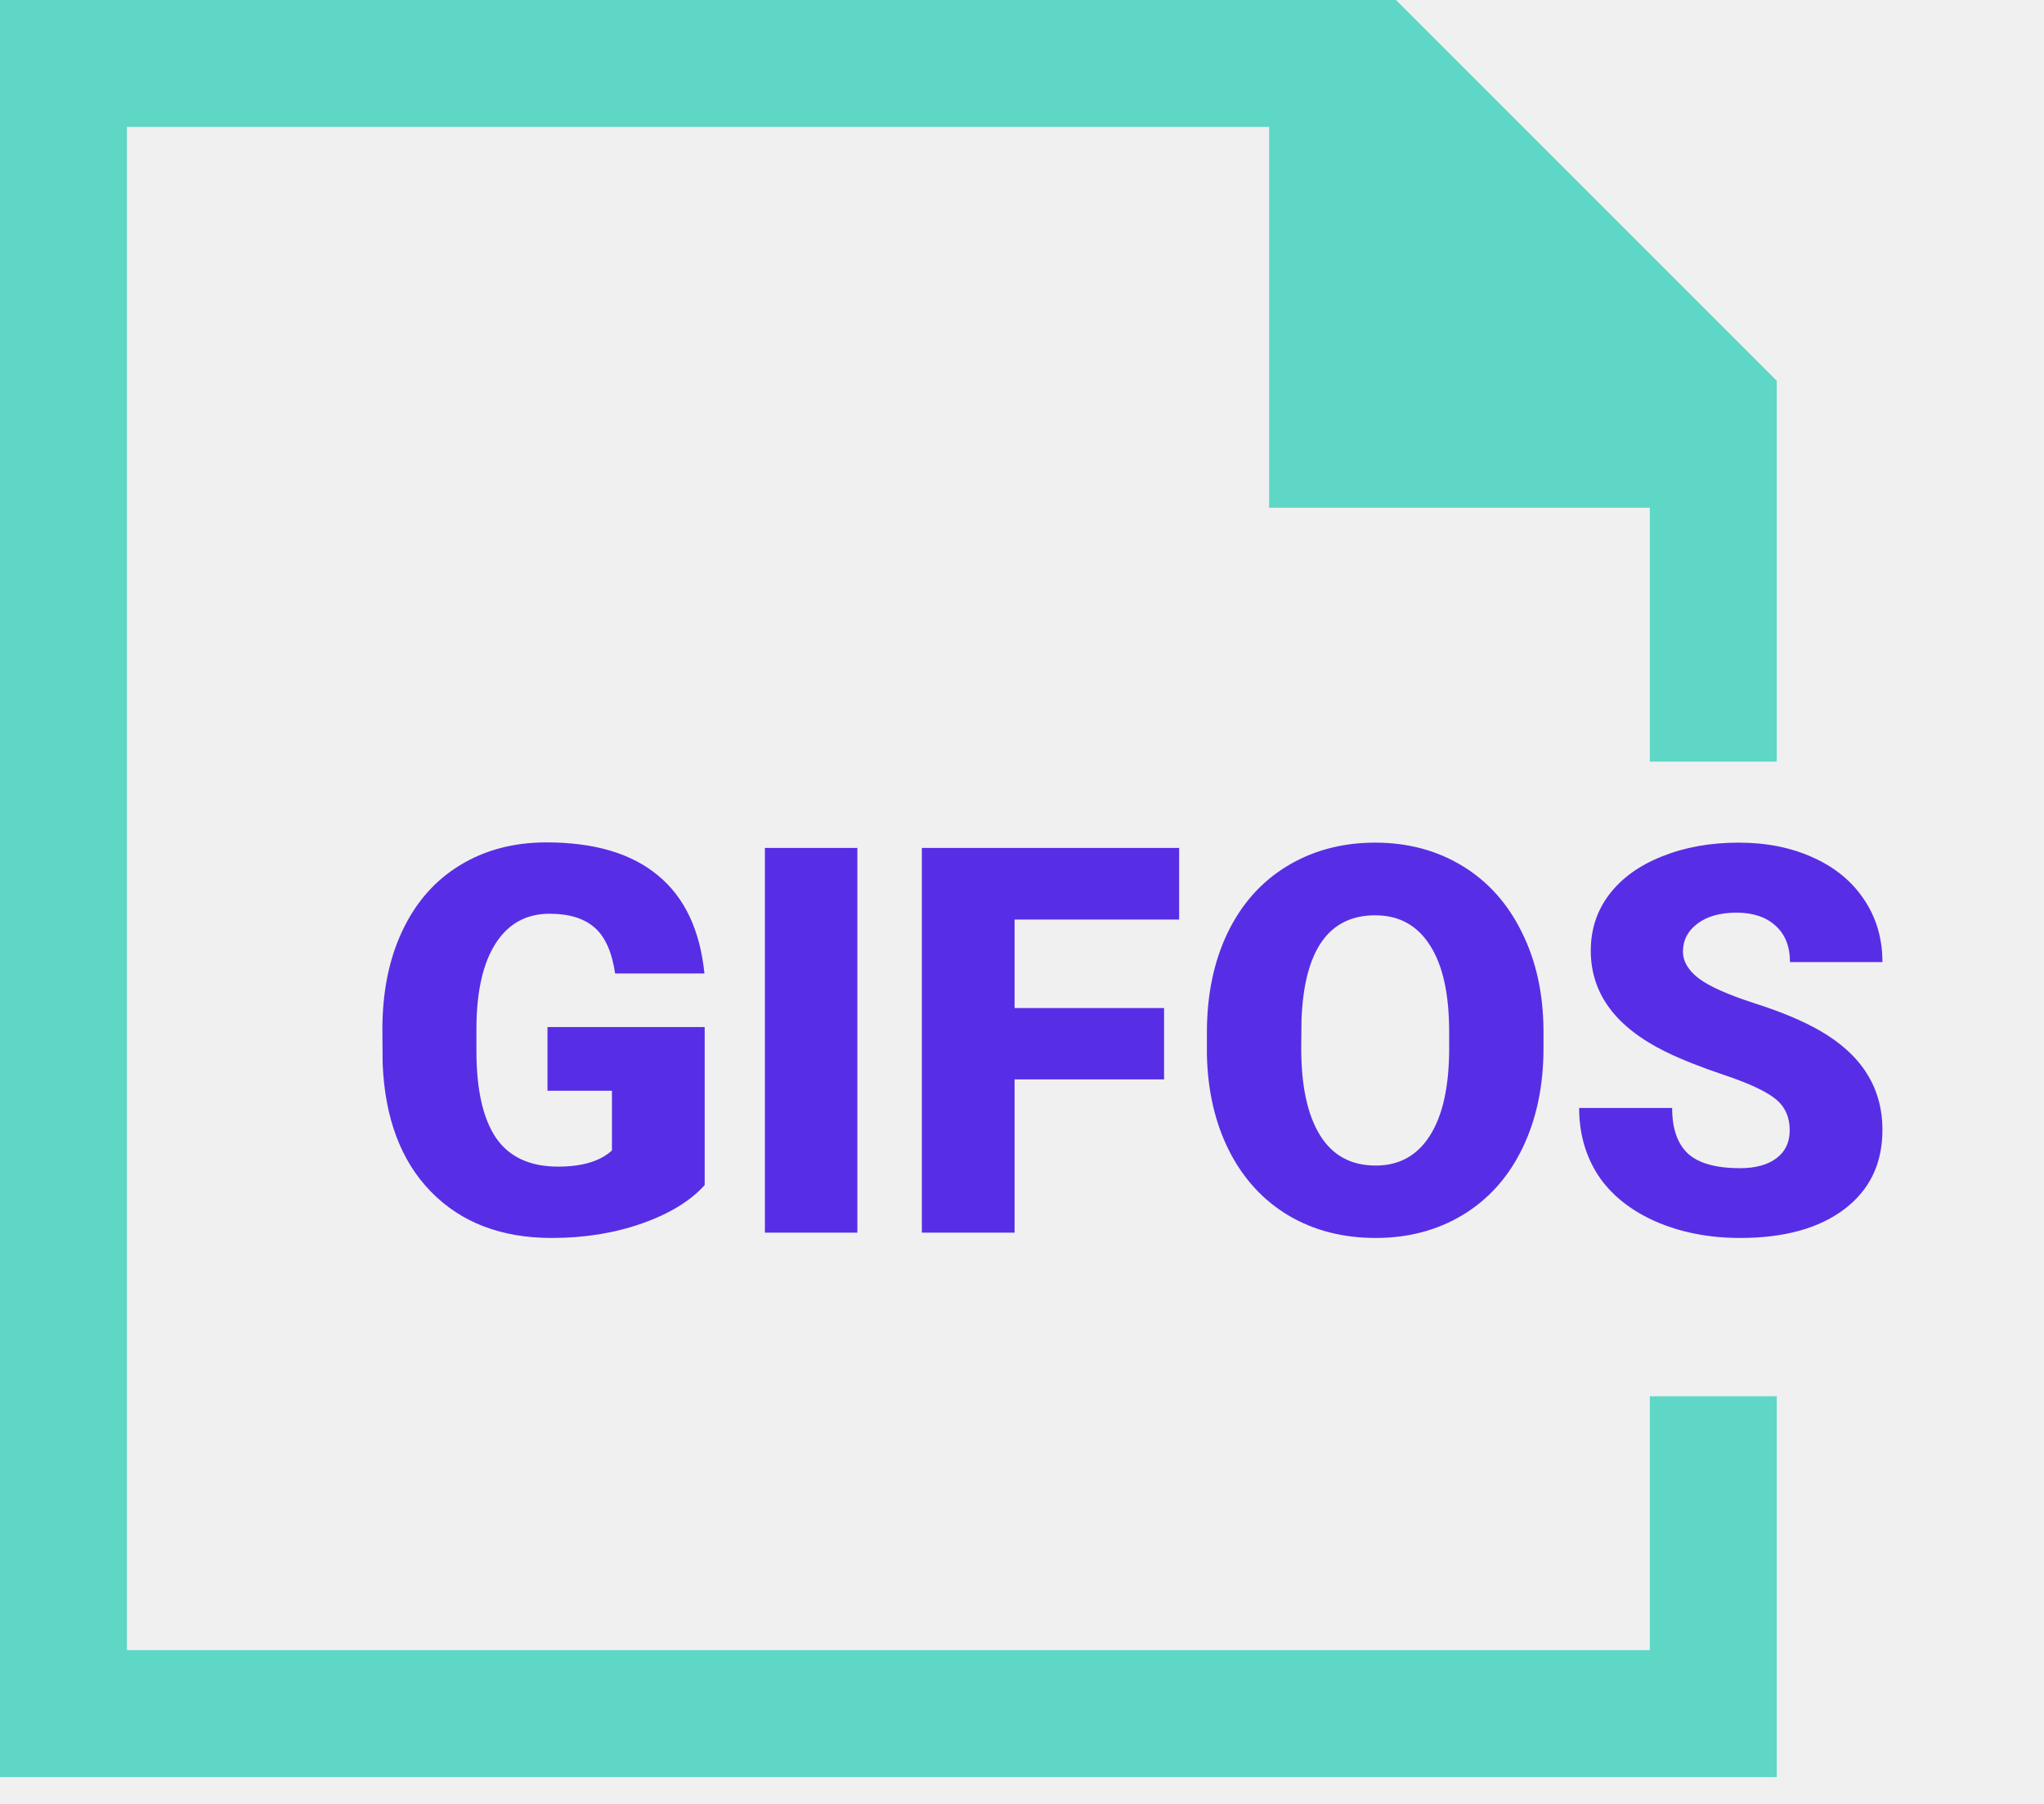
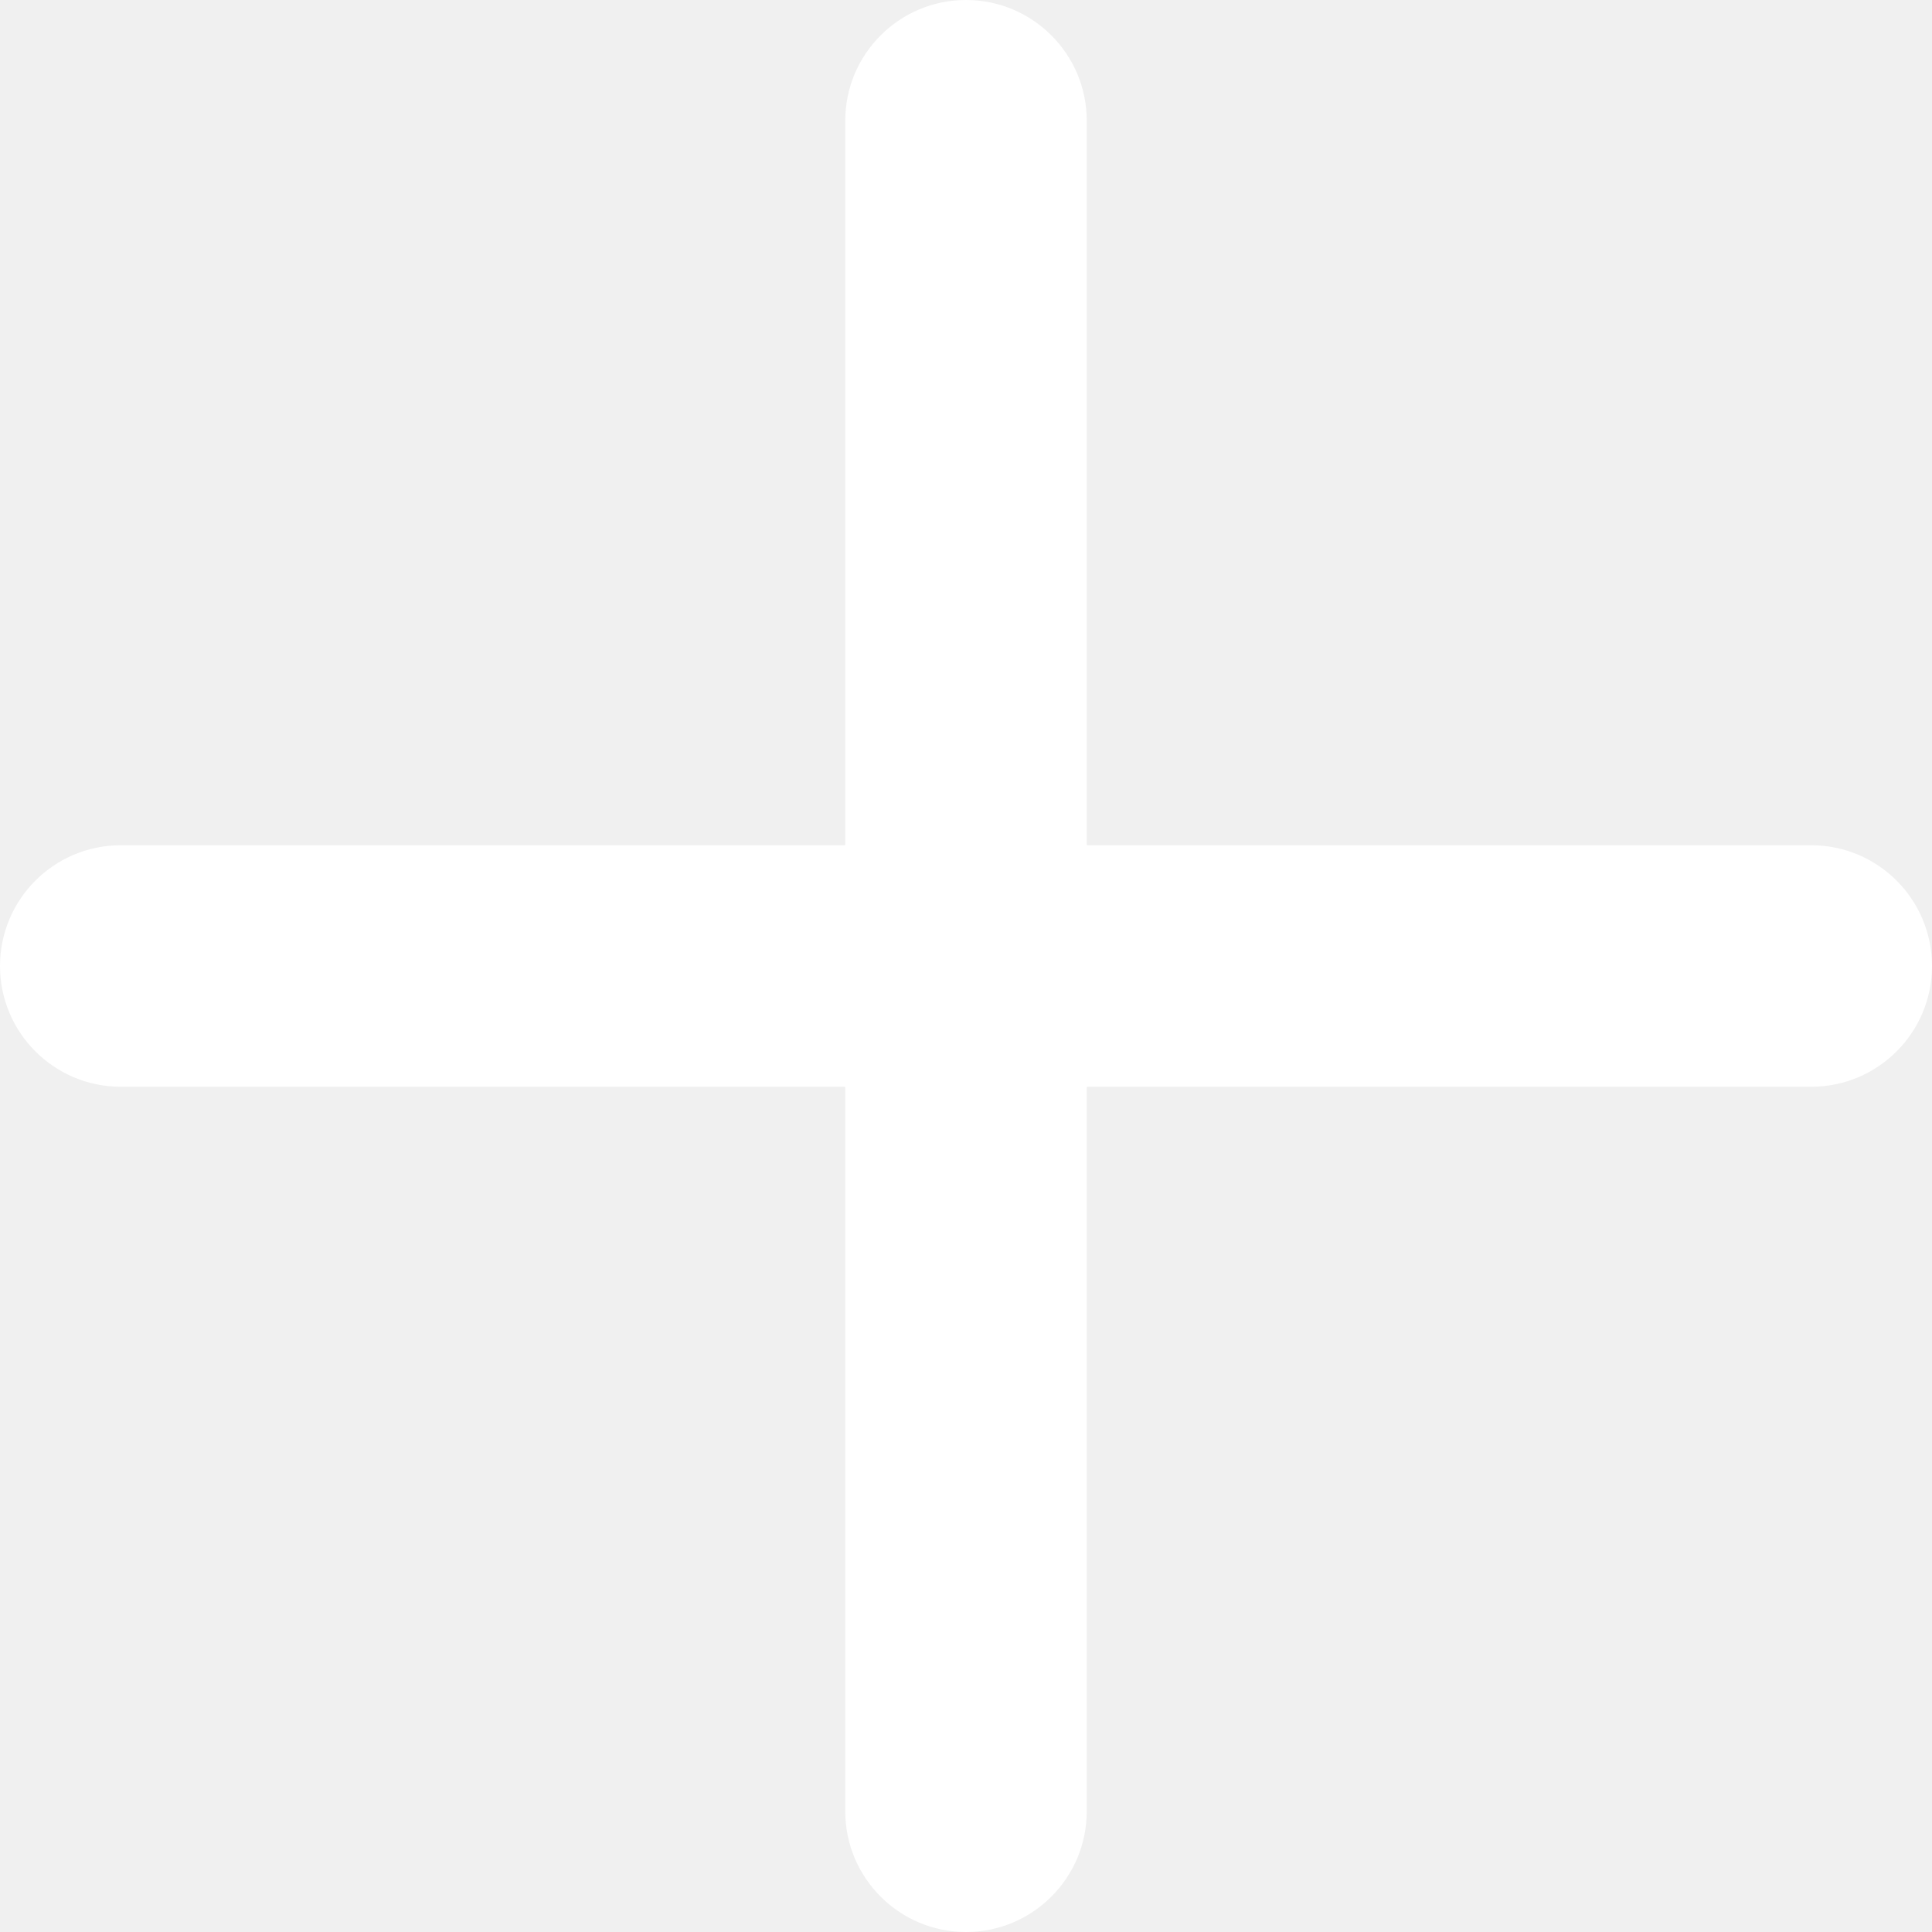
- <svg xmlns="http://www.w3.org/2000/svg" width="68" height="60" viewBox="0 0 68 60" fill="none">
-   <path fill-rule="evenodd" clip-rule="evenodd" d="M0 -0V59.108H59.109V46.442H54.887V54.886H4.222V4.222H42.221V16.888H54.887V25.333H59.109V12.666L46.443 -0H0Z" fill="#5ED7C6" />
-   <mask id="mask0" mask-type="alpha" maskUnits="userSpaceOnUse" x="9" y="20" width="59" height="25">
-     <path fill-rule="evenodd" clip-rule="evenodd" d="M9.495 20.526H67.272V44.17H9.495V20.526Z" fill="white" />
-   </mask>
-   <g mask="url(#mask0)">
-     <path d="M23.443 39.418C22.969 39.945 22.274 40.37 21.36 40.692C20.446 41.015 19.444 41.176 18.355 41.176C16.679 41.176 15.34 40.663 14.338 39.638C13.336 38.612 12.8 37.185 12.729 35.357L12.721 34.25C12.721 32.99 12.943 31.892 13.389 30.954C13.834 30.011 14.47 29.287 15.296 28.783C16.128 28.273 17.089 28.019 18.179 28.019C19.773 28.019 21.009 28.385 21.888 29.117C22.773 29.844 23.288 30.931 23.435 32.378H20.464C20.358 31.663 20.13 31.153 19.778 30.849C19.427 30.544 18.929 30.392 18.284 30.392C17.511 30.392 16.913 30.72 16.491 31.376C16.069 32.032 15.855 32.97 15.85 34.188V34.962C15.85 36.239 16.066 37.2 16.5 37.845C16.939 38.483 17.628 38.803 18.565 38.803C19.368 38.803 19.966 38.624 20.358 38.267V36.28H18.214V34.162H23.443V39.418ZM28.523 41H25.447V28.203H28.523V41ZM38.727 35.902H33.753V41H30.668V28.203H39.228V30.585H33.753V33.529H38.727V35.902ZM51.349 34.865C51.349 36.113 51.117 37.218 50.654 38.179C50.191 39.14 49.532 39.881 48.677 40.402C47.827 40.918 46.857 41.176 45.768 41.176C44.678 41.176 43.711 40.927 42.867 40.429C42.023 39.925 41.364 39.207 40.89 38.275C40.421 37.344 40.175 36.274 40.151 35.067V34.347C40.151 33.093 40.38 31.988 40.837 31.033C41.3 30.072 41.959 29.331 42.815 28.81C43.676 28.288 44.654 28.027 45.75 28.027C46.834 28.027 47.801 28.285 48.65 28.801C49.5 29.316 50.159 30.052 50.628 31.007C51.102 31.956 51.343 33.046 51.349 34.276V34.865ZM48.211 34.329C48.211 33.058 47.997 32.094 47.569 31.438C47.148 30.775 46.541 30.444 45.75 30.444C44.203 30.444 43.386 31.605 43.298 33.925L43.289 34.865C43.289 36.119 43.497 37.083 43.913 37.757C44.329 38.431 44.947 38.768 45.768 38.768C46.547 38.768 47.148 38.437 47.569 37.774C47.991 37.112 48.205 36.16 48.211 34.918V34.329ZM59.54 37.599C59.54 37.148 59.379 36.796 59.057 36.544C58.74 36.292 58.181 36.031 57.378 35.762C56.575 35.492 55.919 35.231 55.409 34.98C53.751 34.165 52.922 33.046 52.922 31.622C52.922 30.913 53.127 30.289 53.537 29.75C53.953 29.205 54.539 28.783 55.295 28.484C56.051 28.18 56.9 28.027 57.844 28.027C58.764 28.027 59.587 28.191 60.313 28.52C61.046 28.848 61.614 29.316 62.019 29.926C62.423 30.529 62.625 31.221 62.625 32H59.549C59.549 31.479 59.388 31.074 59.065 30.787C58.749 30.5 58.318 30.356 57.773 30.356C57.223 30.356 56.786 30.48 56.464 30.726C56.148 30.966 55.989 31.273 55.989 31.648C55.989 31.977 56.165 32.275 56.517 32.545C56.868 32.809 57.486 33.084 58.371 33.371C59.256 33.652 59.982 33.957 60.551 34.285C61.934 35.082 62.625 36.181 62.625 37.581C62.625 38.7 62.203 39.579 61.359 40.218C60.516 40.856 59.358 41.176 57.888 41.176C56.851 41.176 55.91 40.991 55.066 40.622C54.228 40.247 53.596 39.737 53.168 39.093C52.746 38.442 52.535 37.695 52.535 36.852H55.629C55.629 37.537 55.805 38.044 56.156 38.372C56.514 38.694 57.091 38.855 57.888 38.855C58.398 38.855 58.799 38.747 59.092 38.53C59.391 38.308 59.54 37.997 59.54 37.599Z" fill="#572EE5" />
-   </g>
+ <svg xmlns="http://www.w3.org/2000/svg" width="16" height="16" viewBox="0 0 16 16" fill="none">
+   <path fill-rule="evenodd" clip-rule="evenodd" d="M7 7V1C7 0.448 7.448 0 8 0C8.552 0 9 0.448 9 1V7H15C15.552 7 16 7.448 16 8C16 8.552 15.552 9 15 9H9V15C9 15.552 8.552 16 8 16C7.448 16 7 15.552 7 15V9H1C0.448 9 0 8.552 0 8C0 7.448 0.448 7 1 7H7Z" fill="white" />
</svg>
